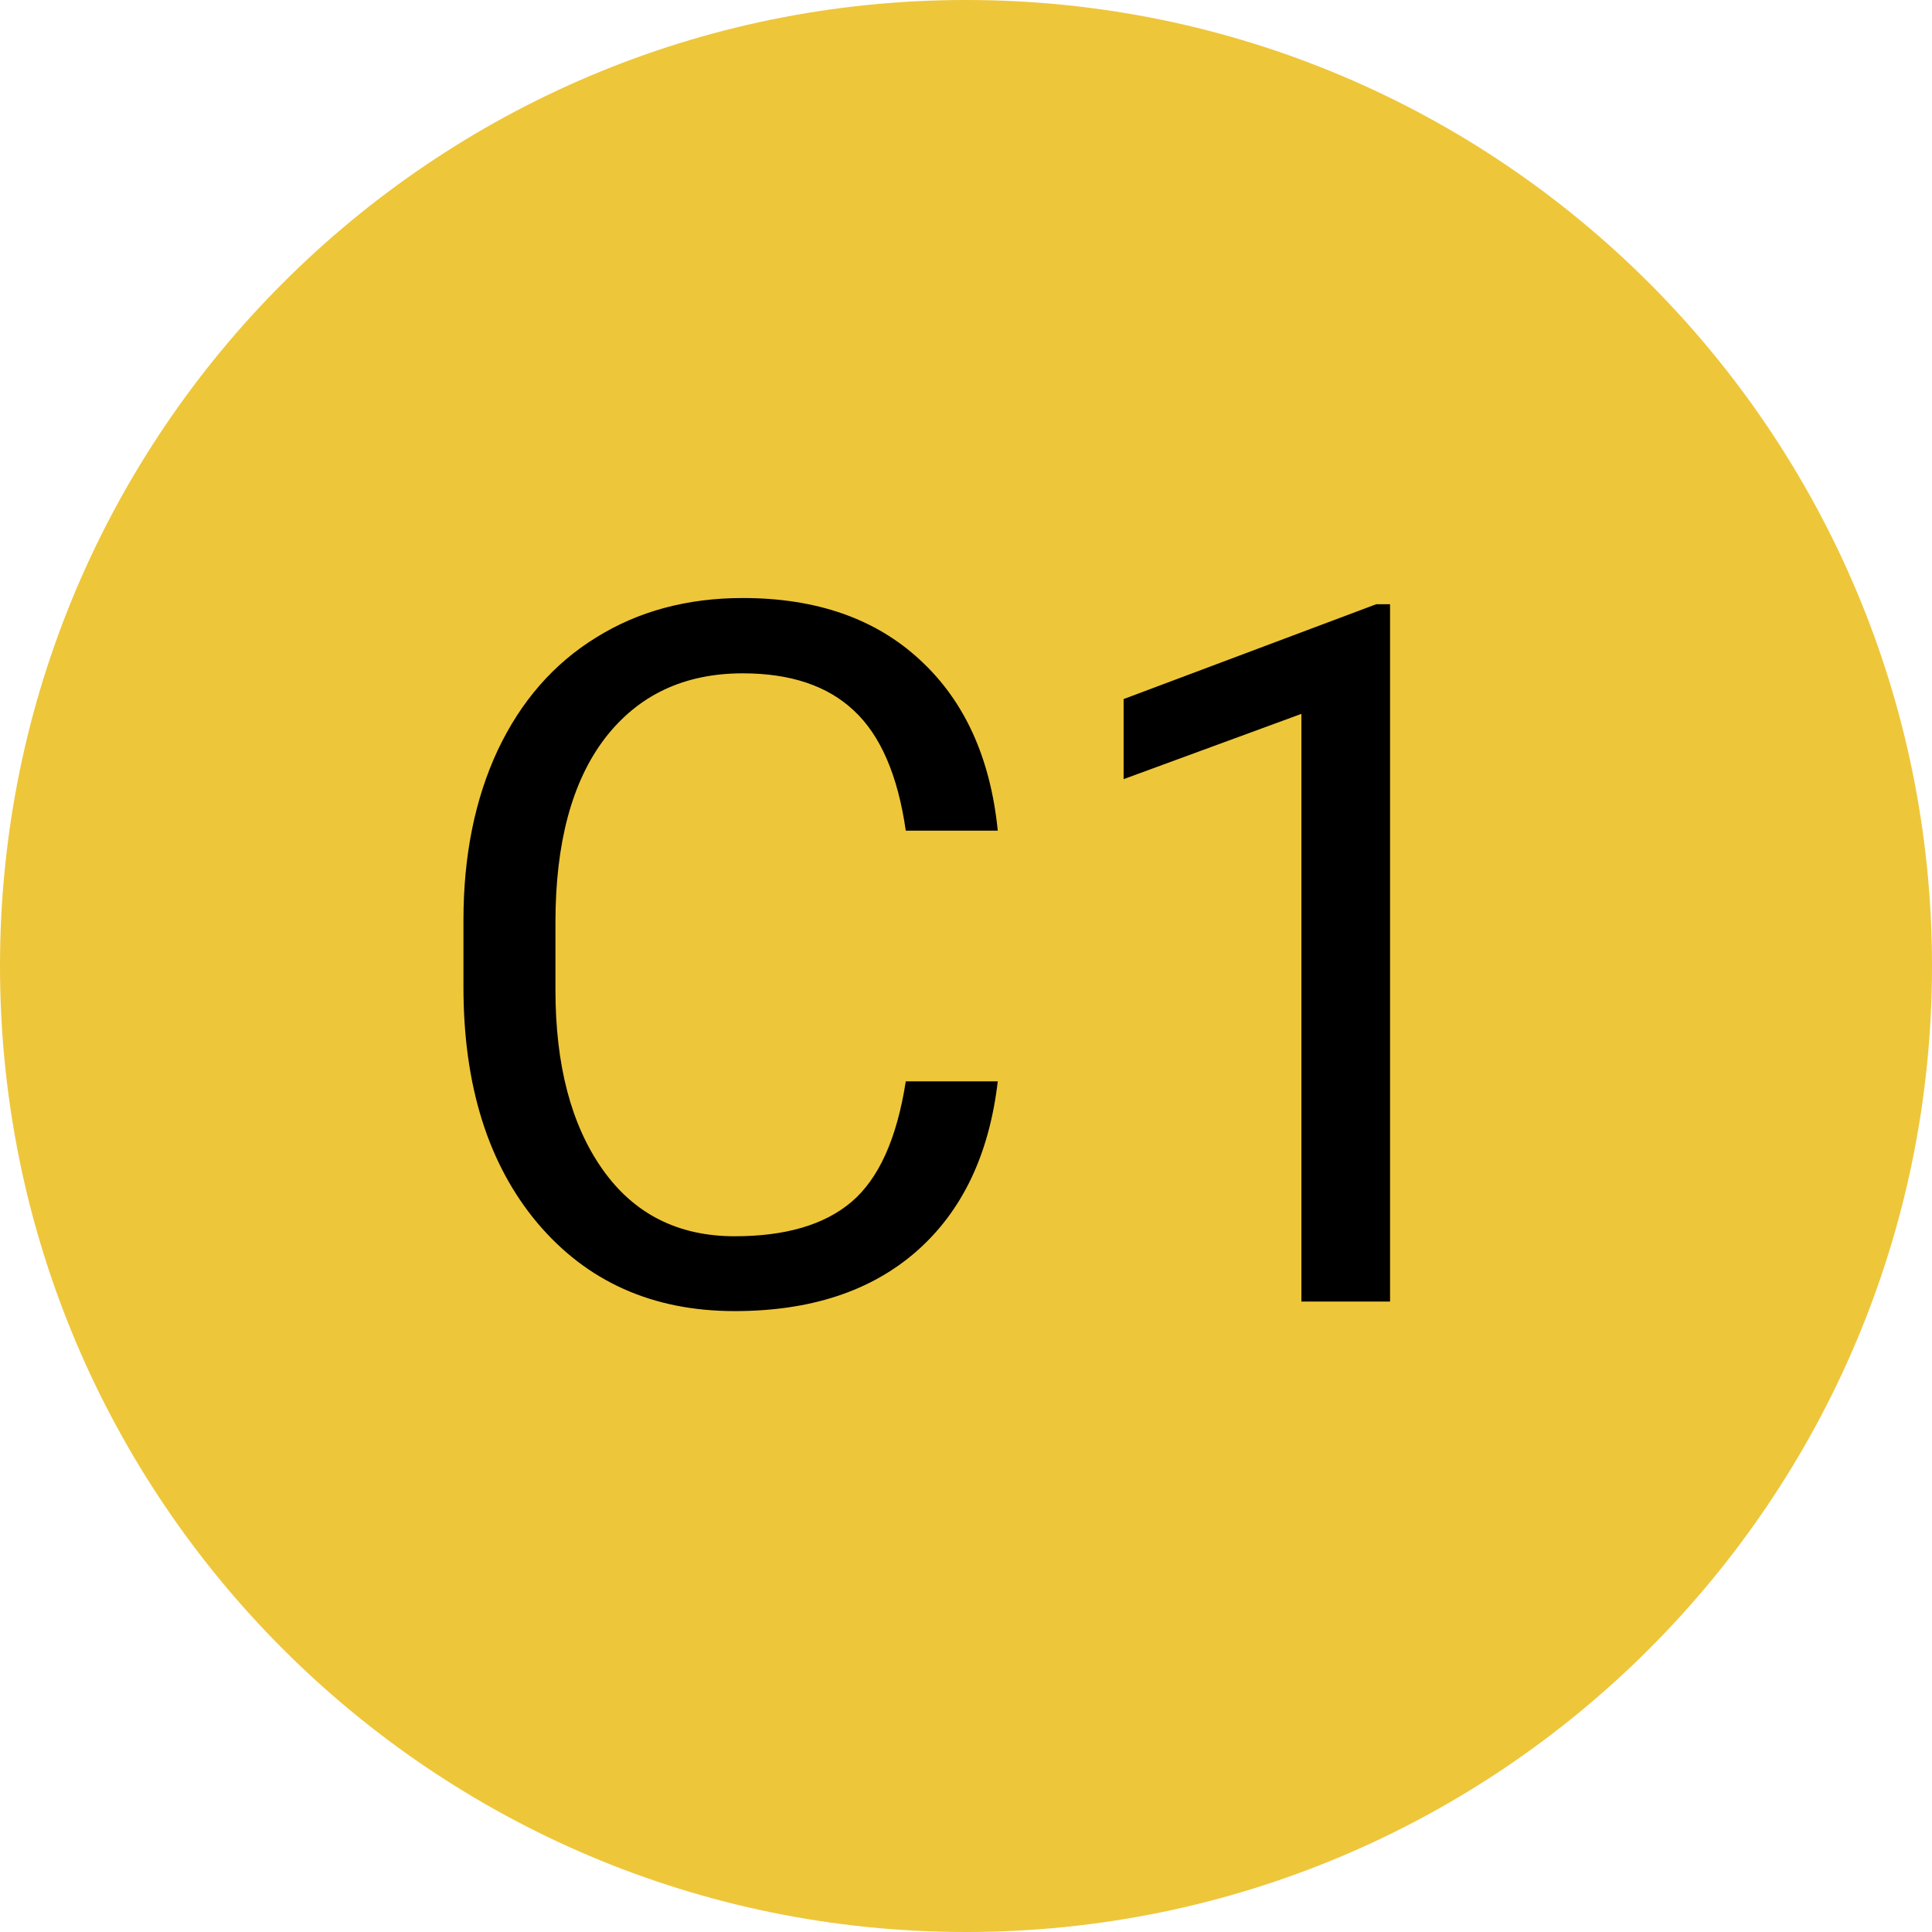
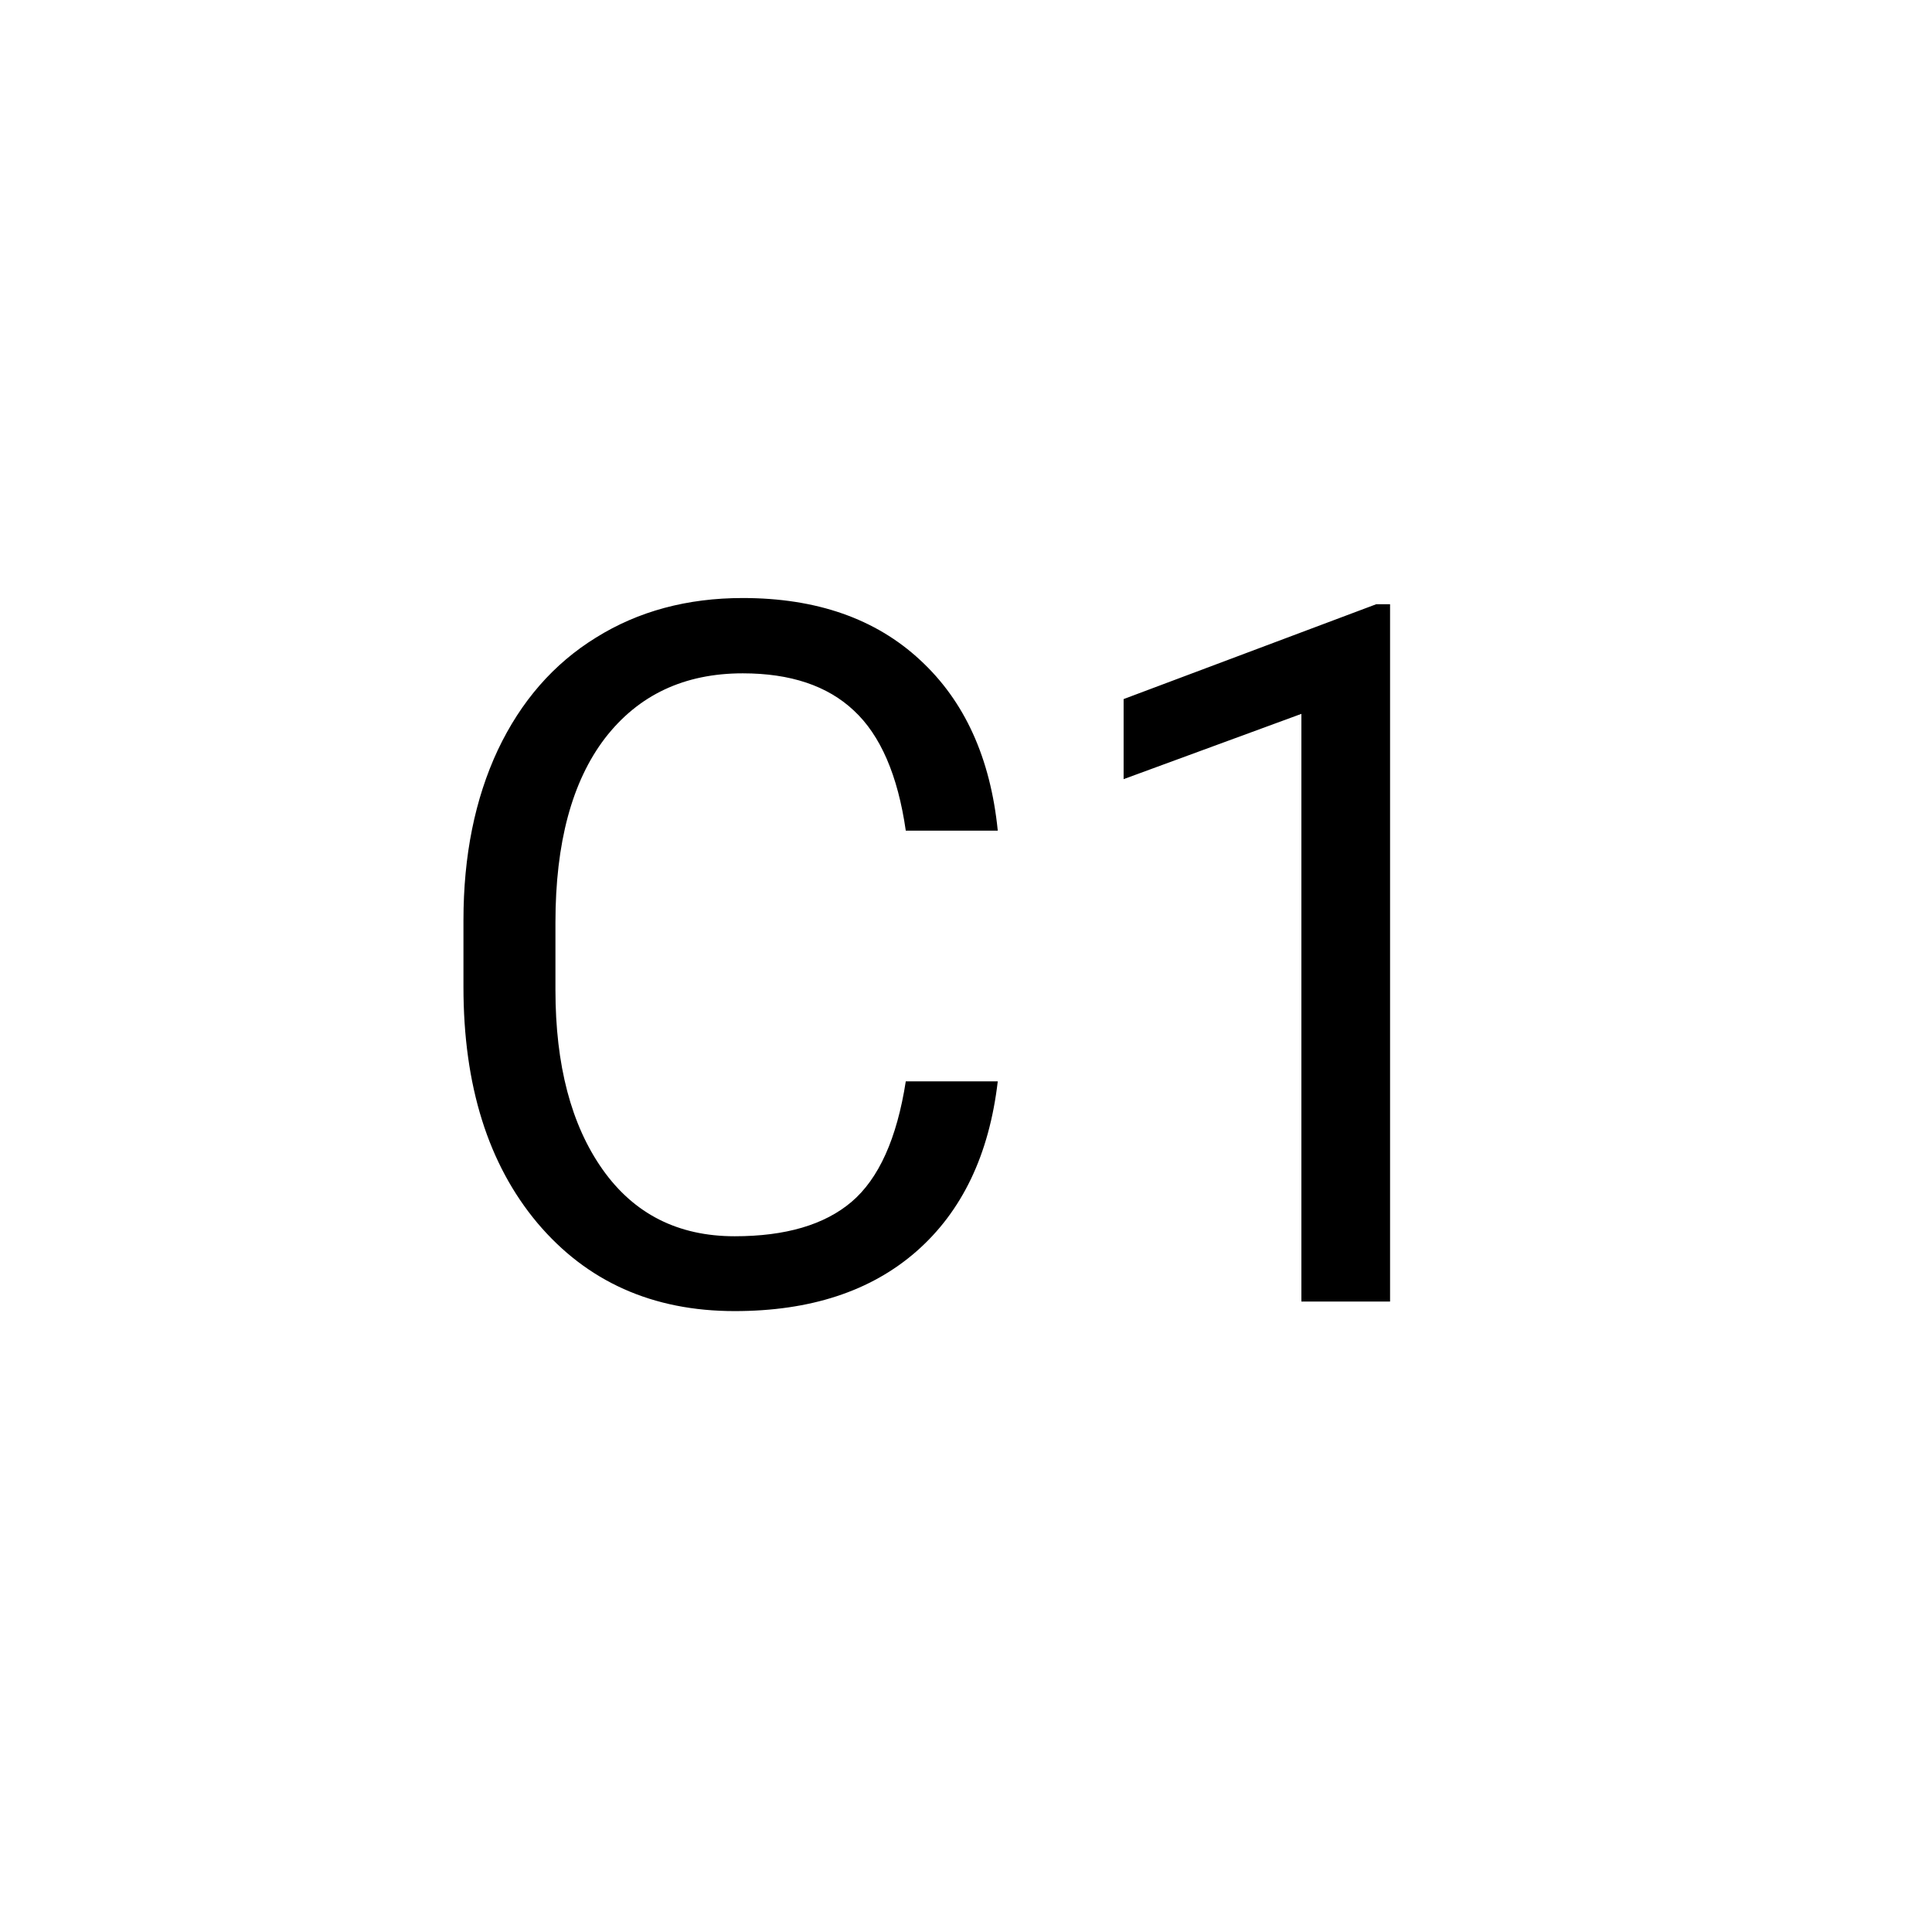
<svg xmlns="http://www.w3.org/2000/svg" width="95" height="95" viewBox="0 0 95 95" fill="none">
-   <circle cx="47.5" cy="47.5" r="47.5" fill="#EEC63A" />
+   <circle cx="47.5" cy="47.5" r="47.5" class="circle" />
  <path d="M49.062 53.172C48.641 56.781 47.305 59.57 45.055 61.539C42.82 63.492 39.844 64.469 36.125 64.469C32.094 64.469 28.859 63.023 26.422 60.133C24 57.242 22.789 53.375 22.789 48.531V45.25C22.789 42.078 23.352 39.289 24.477 36.883C25.617 34.477 27.227 32.633 29.305 31.352C31.383 30.055 33.789 29.406 36.523 29.406C40.148 29.406 43.055 30.422 45.242 32.453C47.43 34.469 48.703 37.266 49.062 40.844H44.539C44.148 38.125 43.297 36.156 41.984 34.938C40.688 33.719 38.867 33.109 36.523 33.109C33.648 33.109 31.391 34.172 29.75 36.297C28.125 38.422 27.312 41.445 27.312 45.367V48.672C27.312 52.375 28.086 55.32 29.633 57.508C31.18 59.695 33.344 60.789 36.125 60.789C38.625 60.789 40.539 60.227 41.867 59.102C43.211 57.961 44.102 55.984 44.539 53.172H49.062ZM68.352 64H63.992V35.102L55.25 38.312V34.375L67.672 29.711H68.352V64Z" fill="black" />
</svg>
